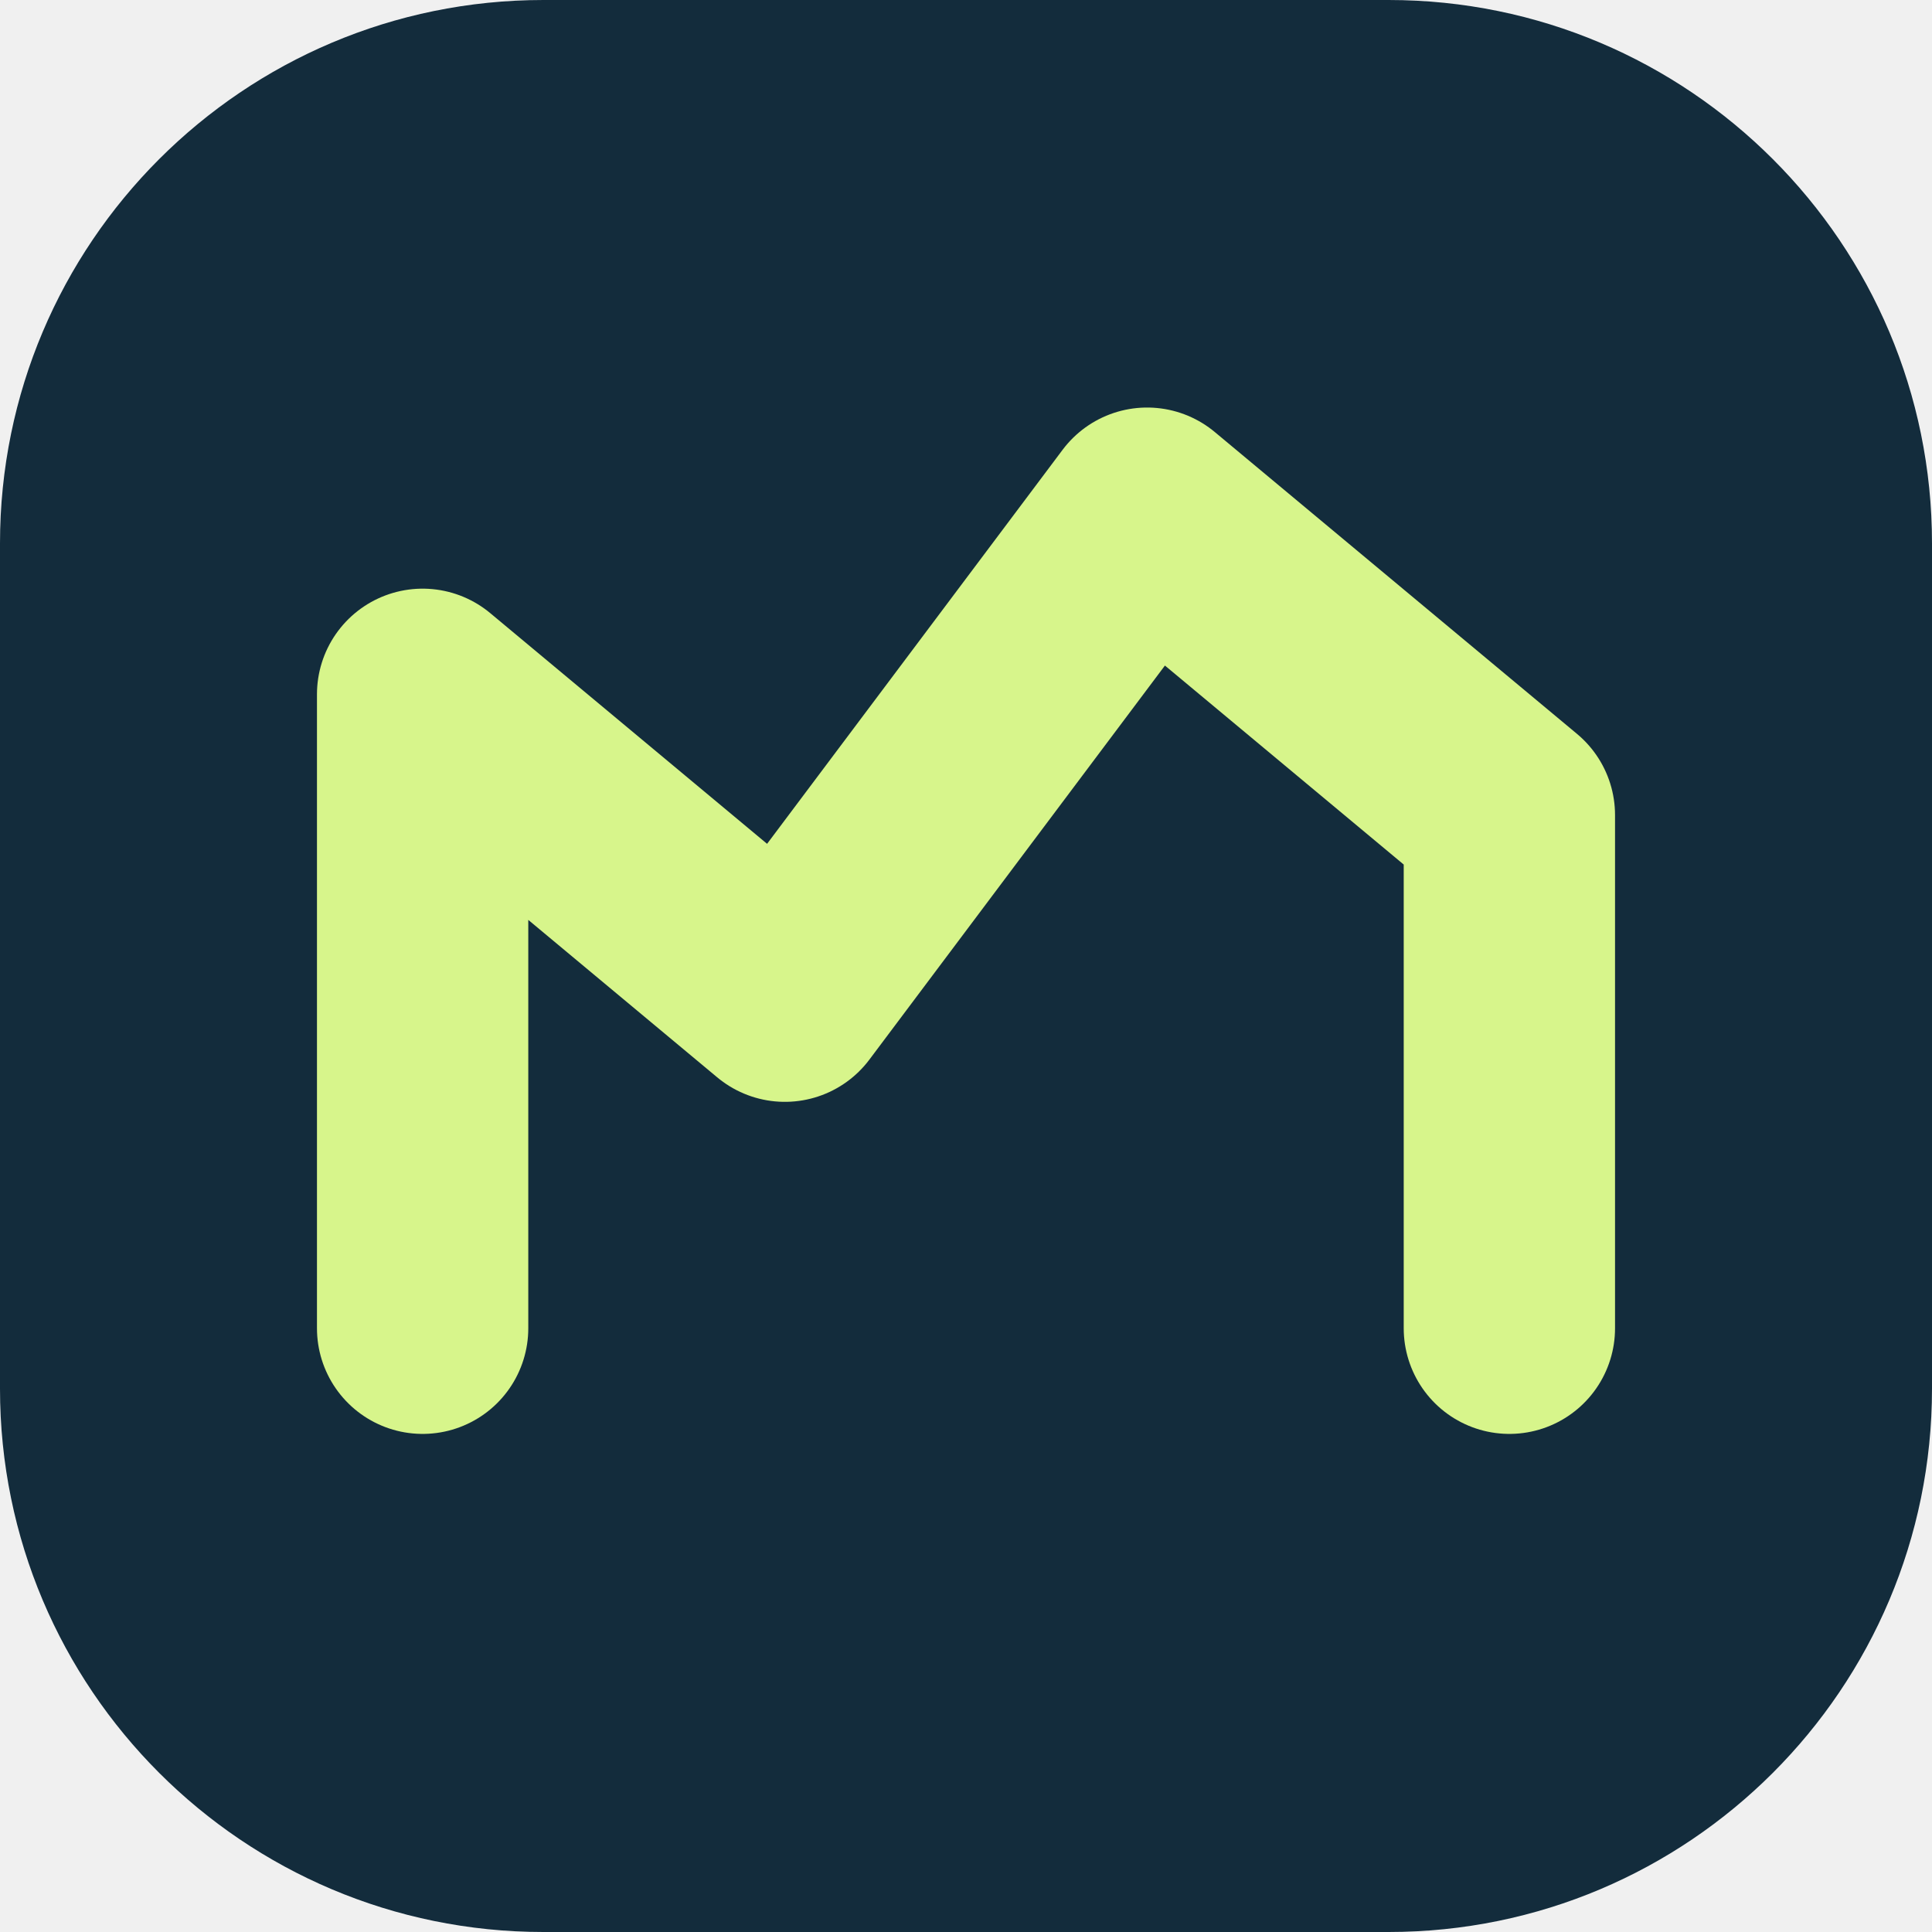
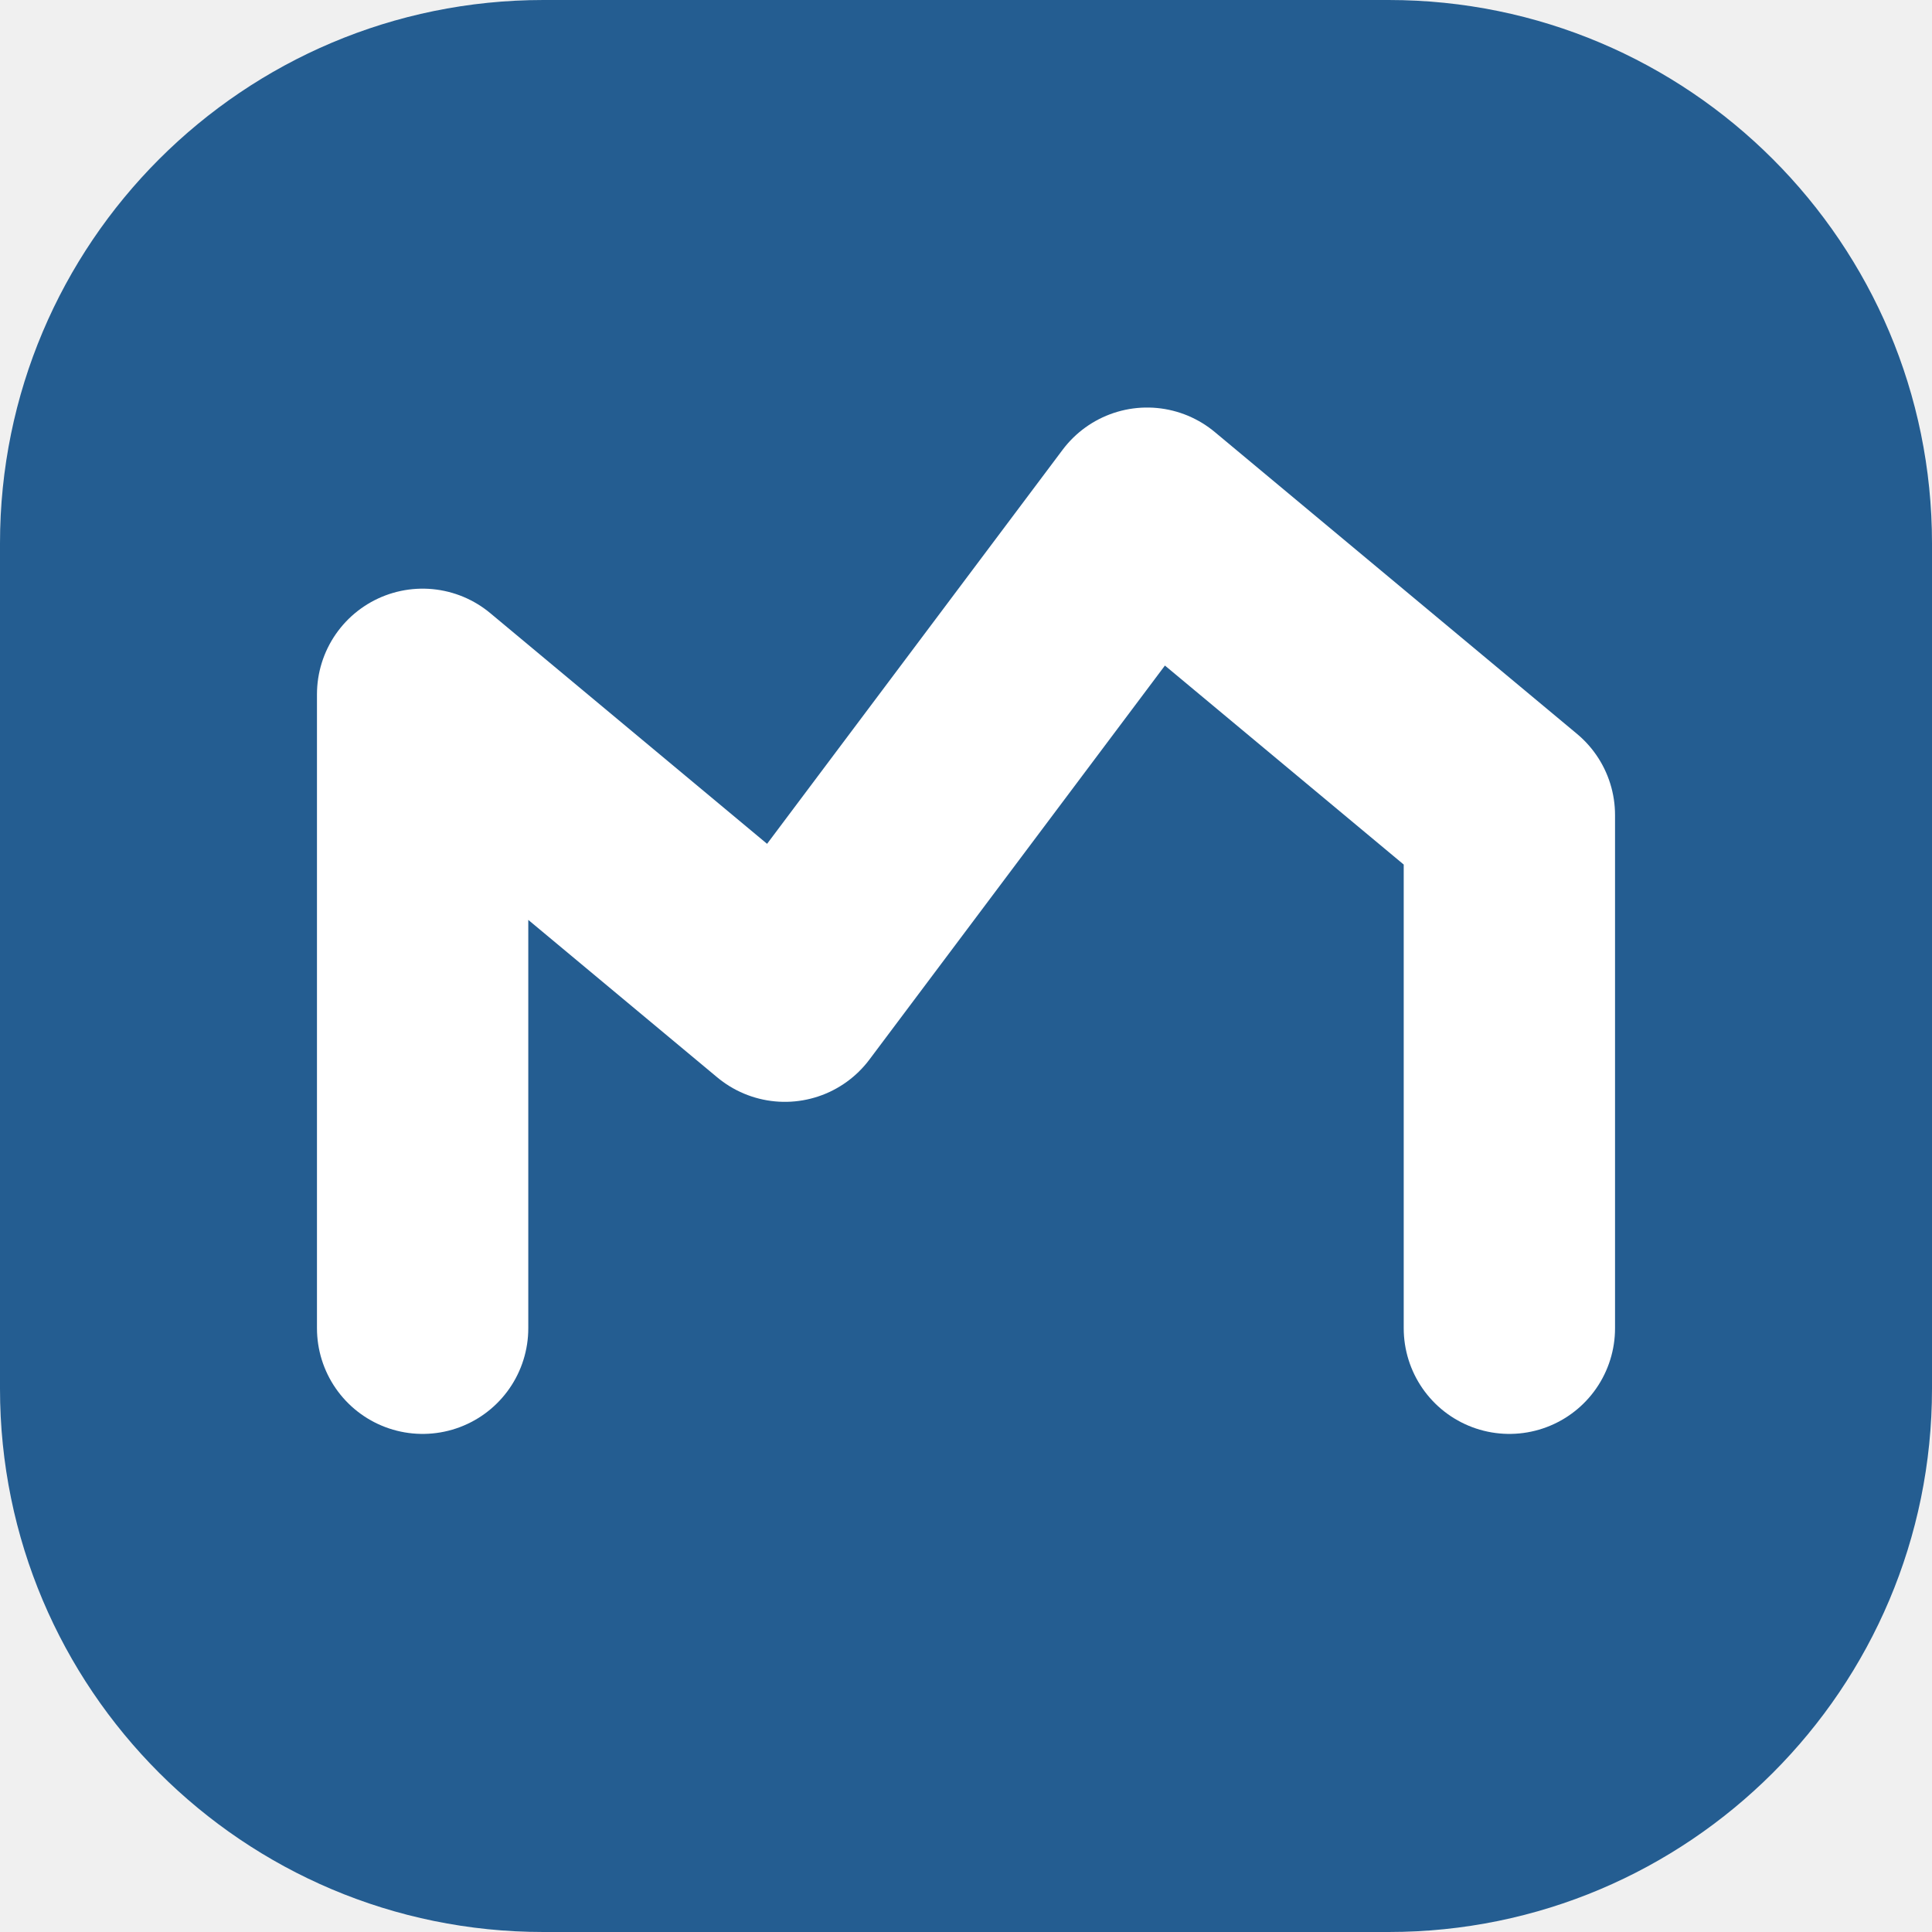
<svg xmlns="http://www.w3.org/2000/svg" viewBox="0 0 64 64">
-   <rect width="64" height="64" rx="18" fill="#132c3c" />
-   <path d="M14 44V23l12 10 12-16 12 10v17" fill="none" stroke="#d7f58b" stroke-width="7" stroke-linecap="round" stroke-linejoin="round" />
+   <rect width="64" height="64" rx="18" fill="#245d91" />
+   <path d="M14 44V23l12 10 12-16 12 10v17" fill="none" stroke="#ffffff" stroke-width="7" stroke-linecap="round" stroke-linejoin="round" />
</svg>
